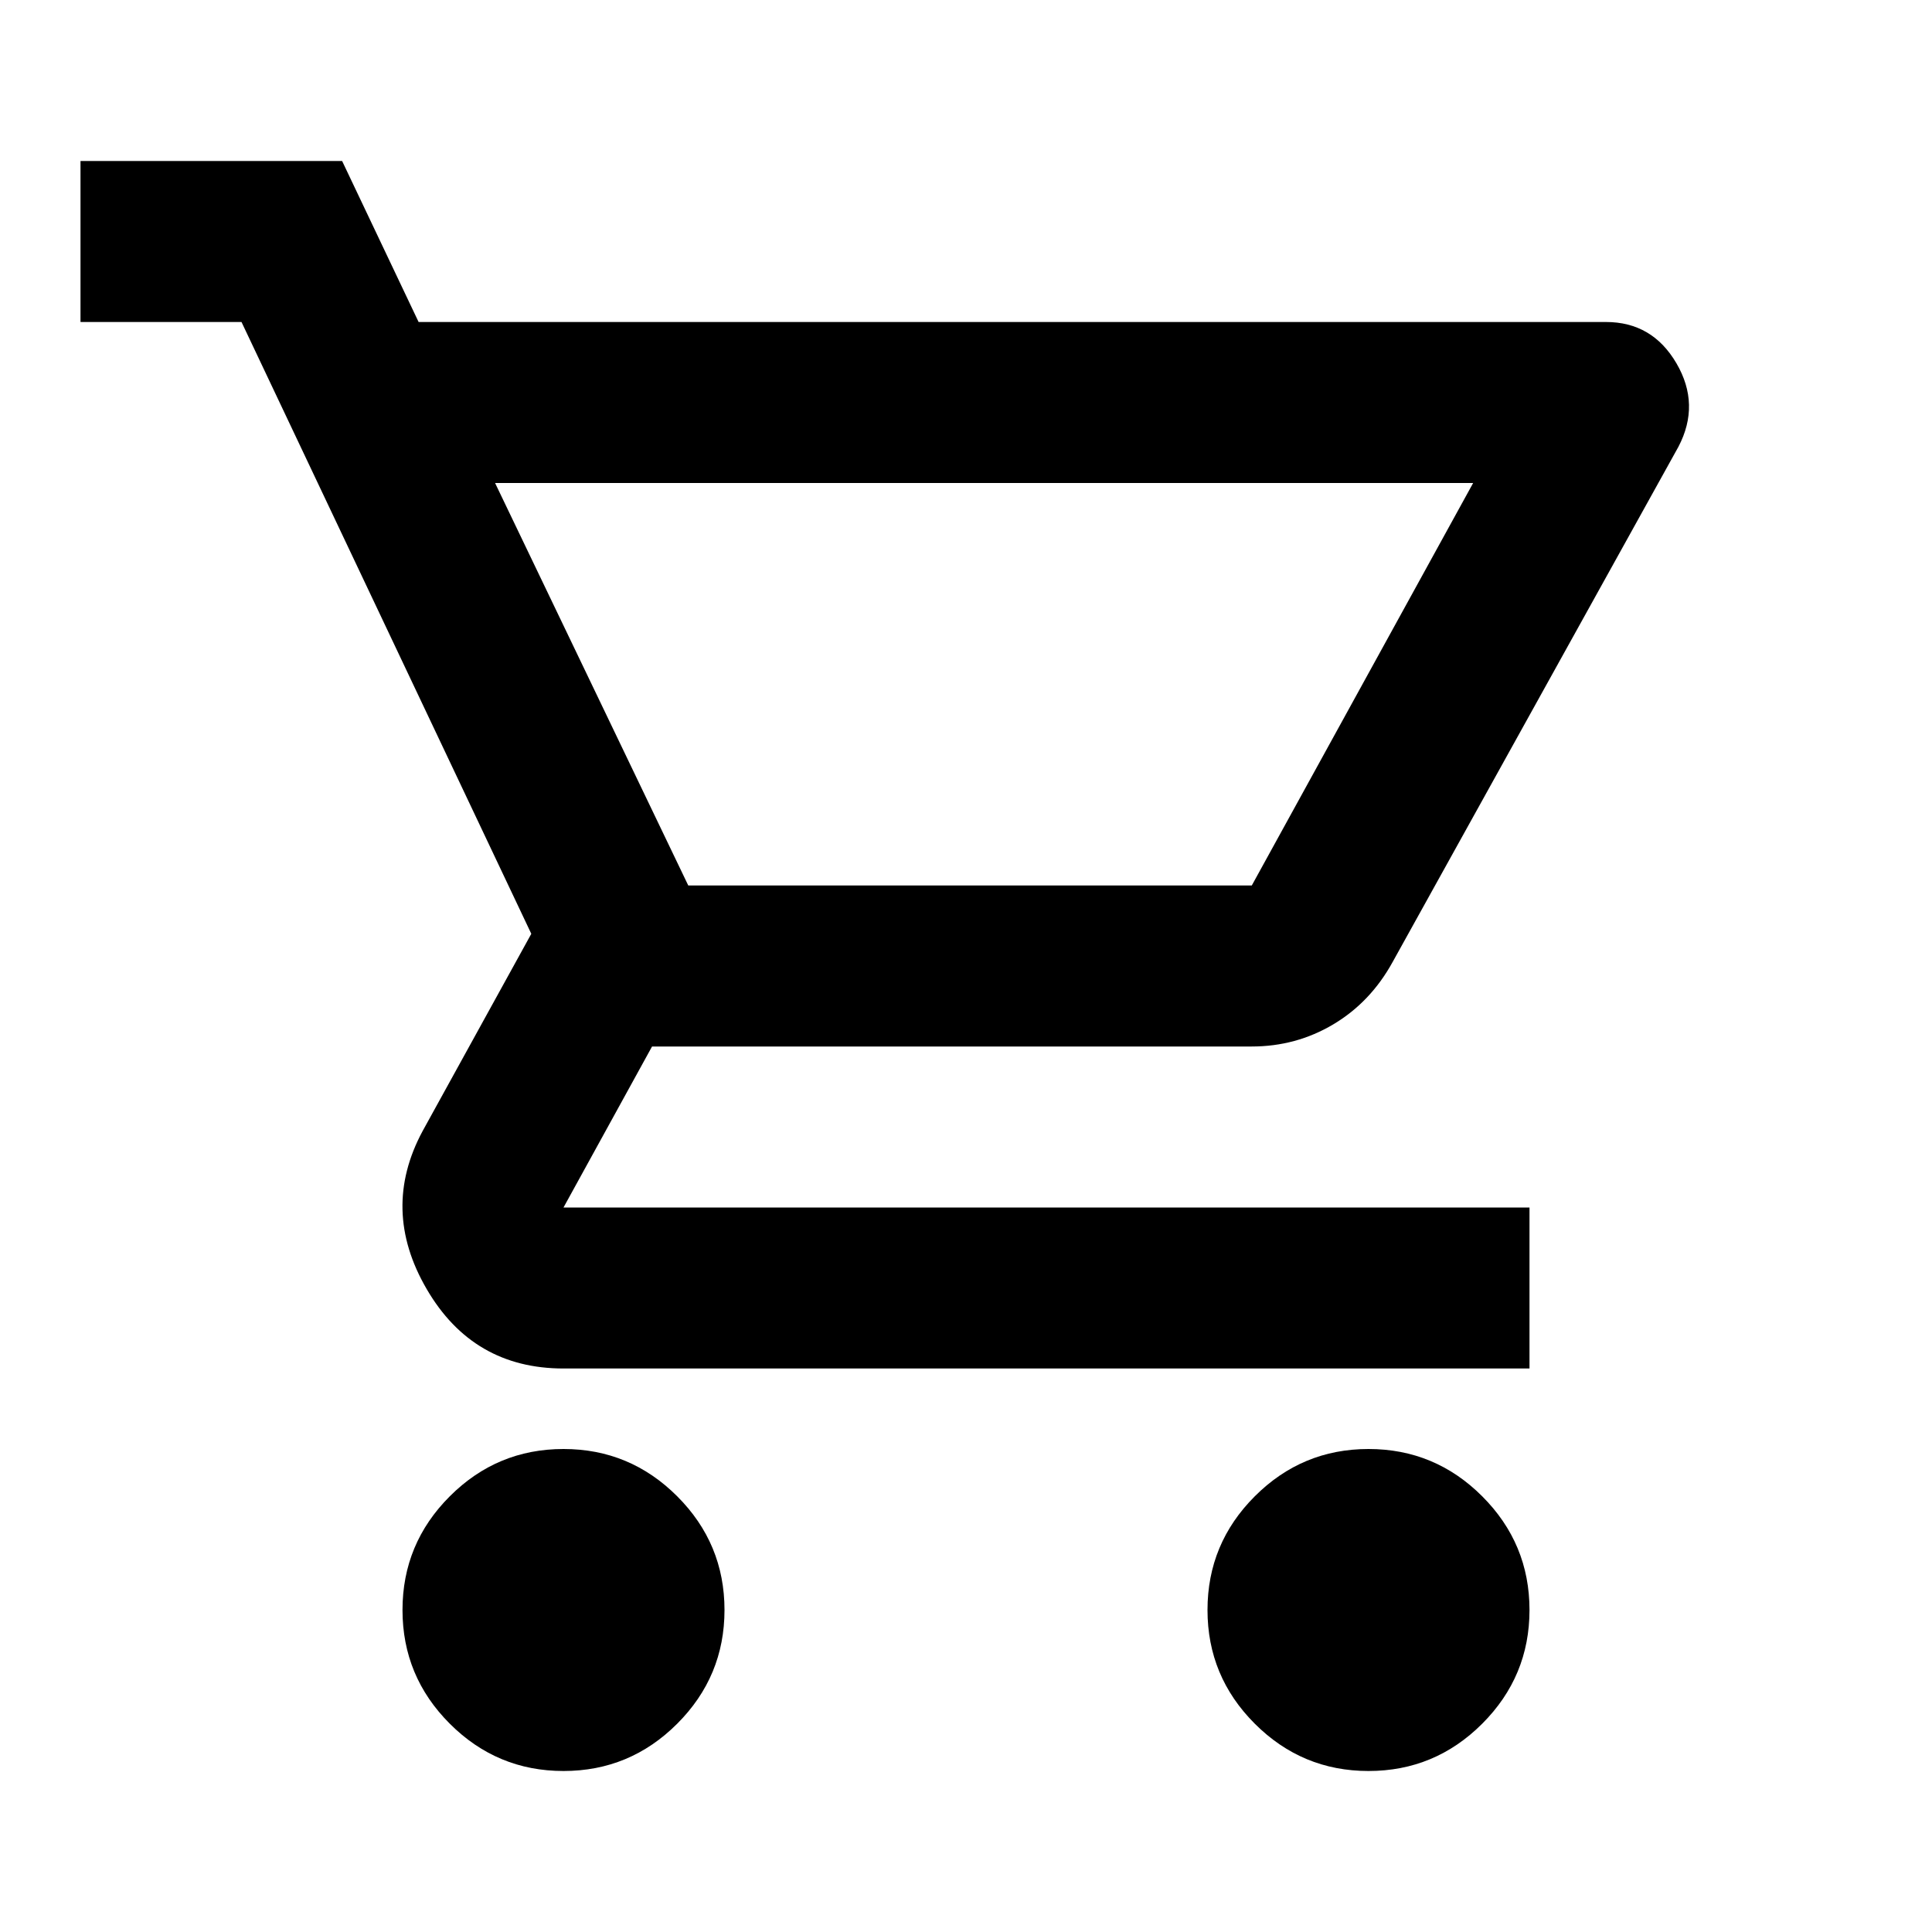
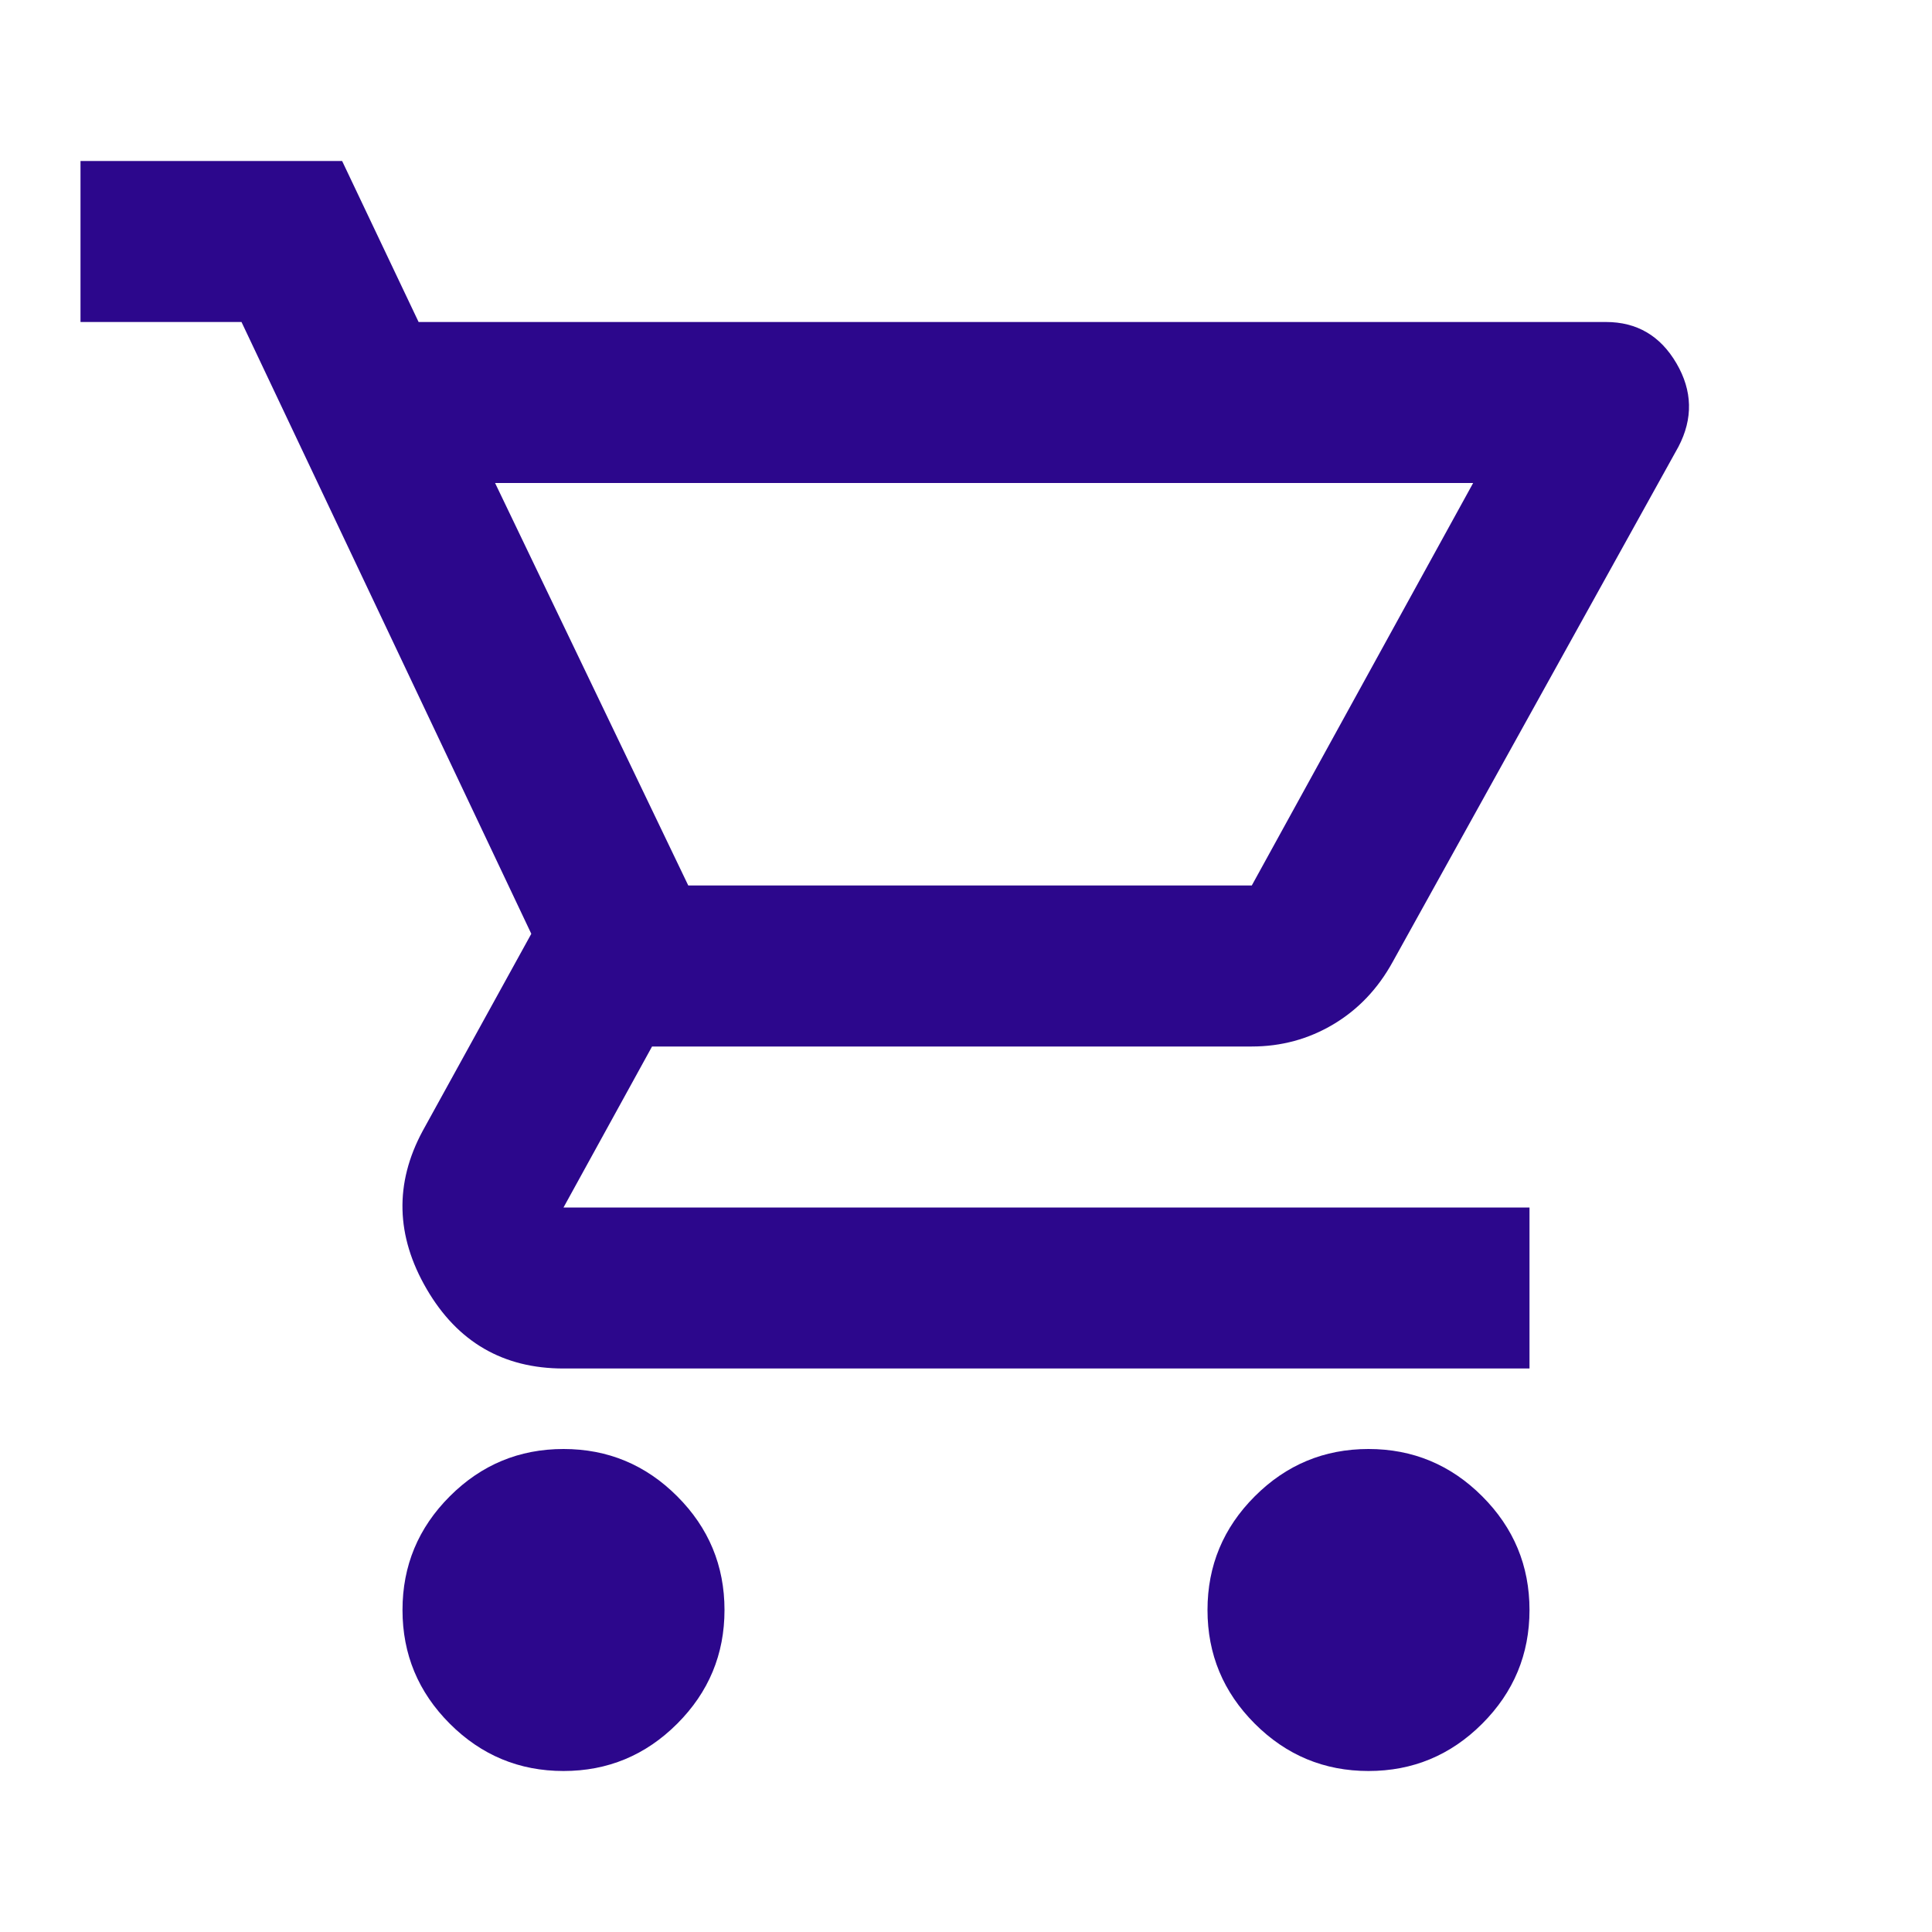
- <svg xmlns="http://www.w3.org/2000/svg" height="24px" viewBox="0 -960 960 960" width="24px" fill="#000000">
+ <svg xmlns="http://www.w3.org/2000/svg" height="24px" viewBox="0 -960 960 960" width="24px" fill="#2c078c">
  <path d="M280-80q-33 0-56.5-23.5T200-160q0-33 23.5-56.5T280-240q33 0 56.5 23.5T360-160q0 33-23.5 56.5T280-80Zm400 0q-33 0-56.5-23.5T600-160q0-33 23.5-56.5T680-240q33 0 56.5 23.5T760-160q0 33-23.5 56.5T680-80ZM246-720l96 200h280l110-200H246Zm-38-80h590q23 0 35 20.5t1 41.5L692-482q-11 20-29.5 31T622-440H324l-44 80h480v80H280q-45 0-68-39.5t-2-78.5l54-98-144-304H40v-80h130l38 80Zm134 280h280-280Z" />
</svg>
